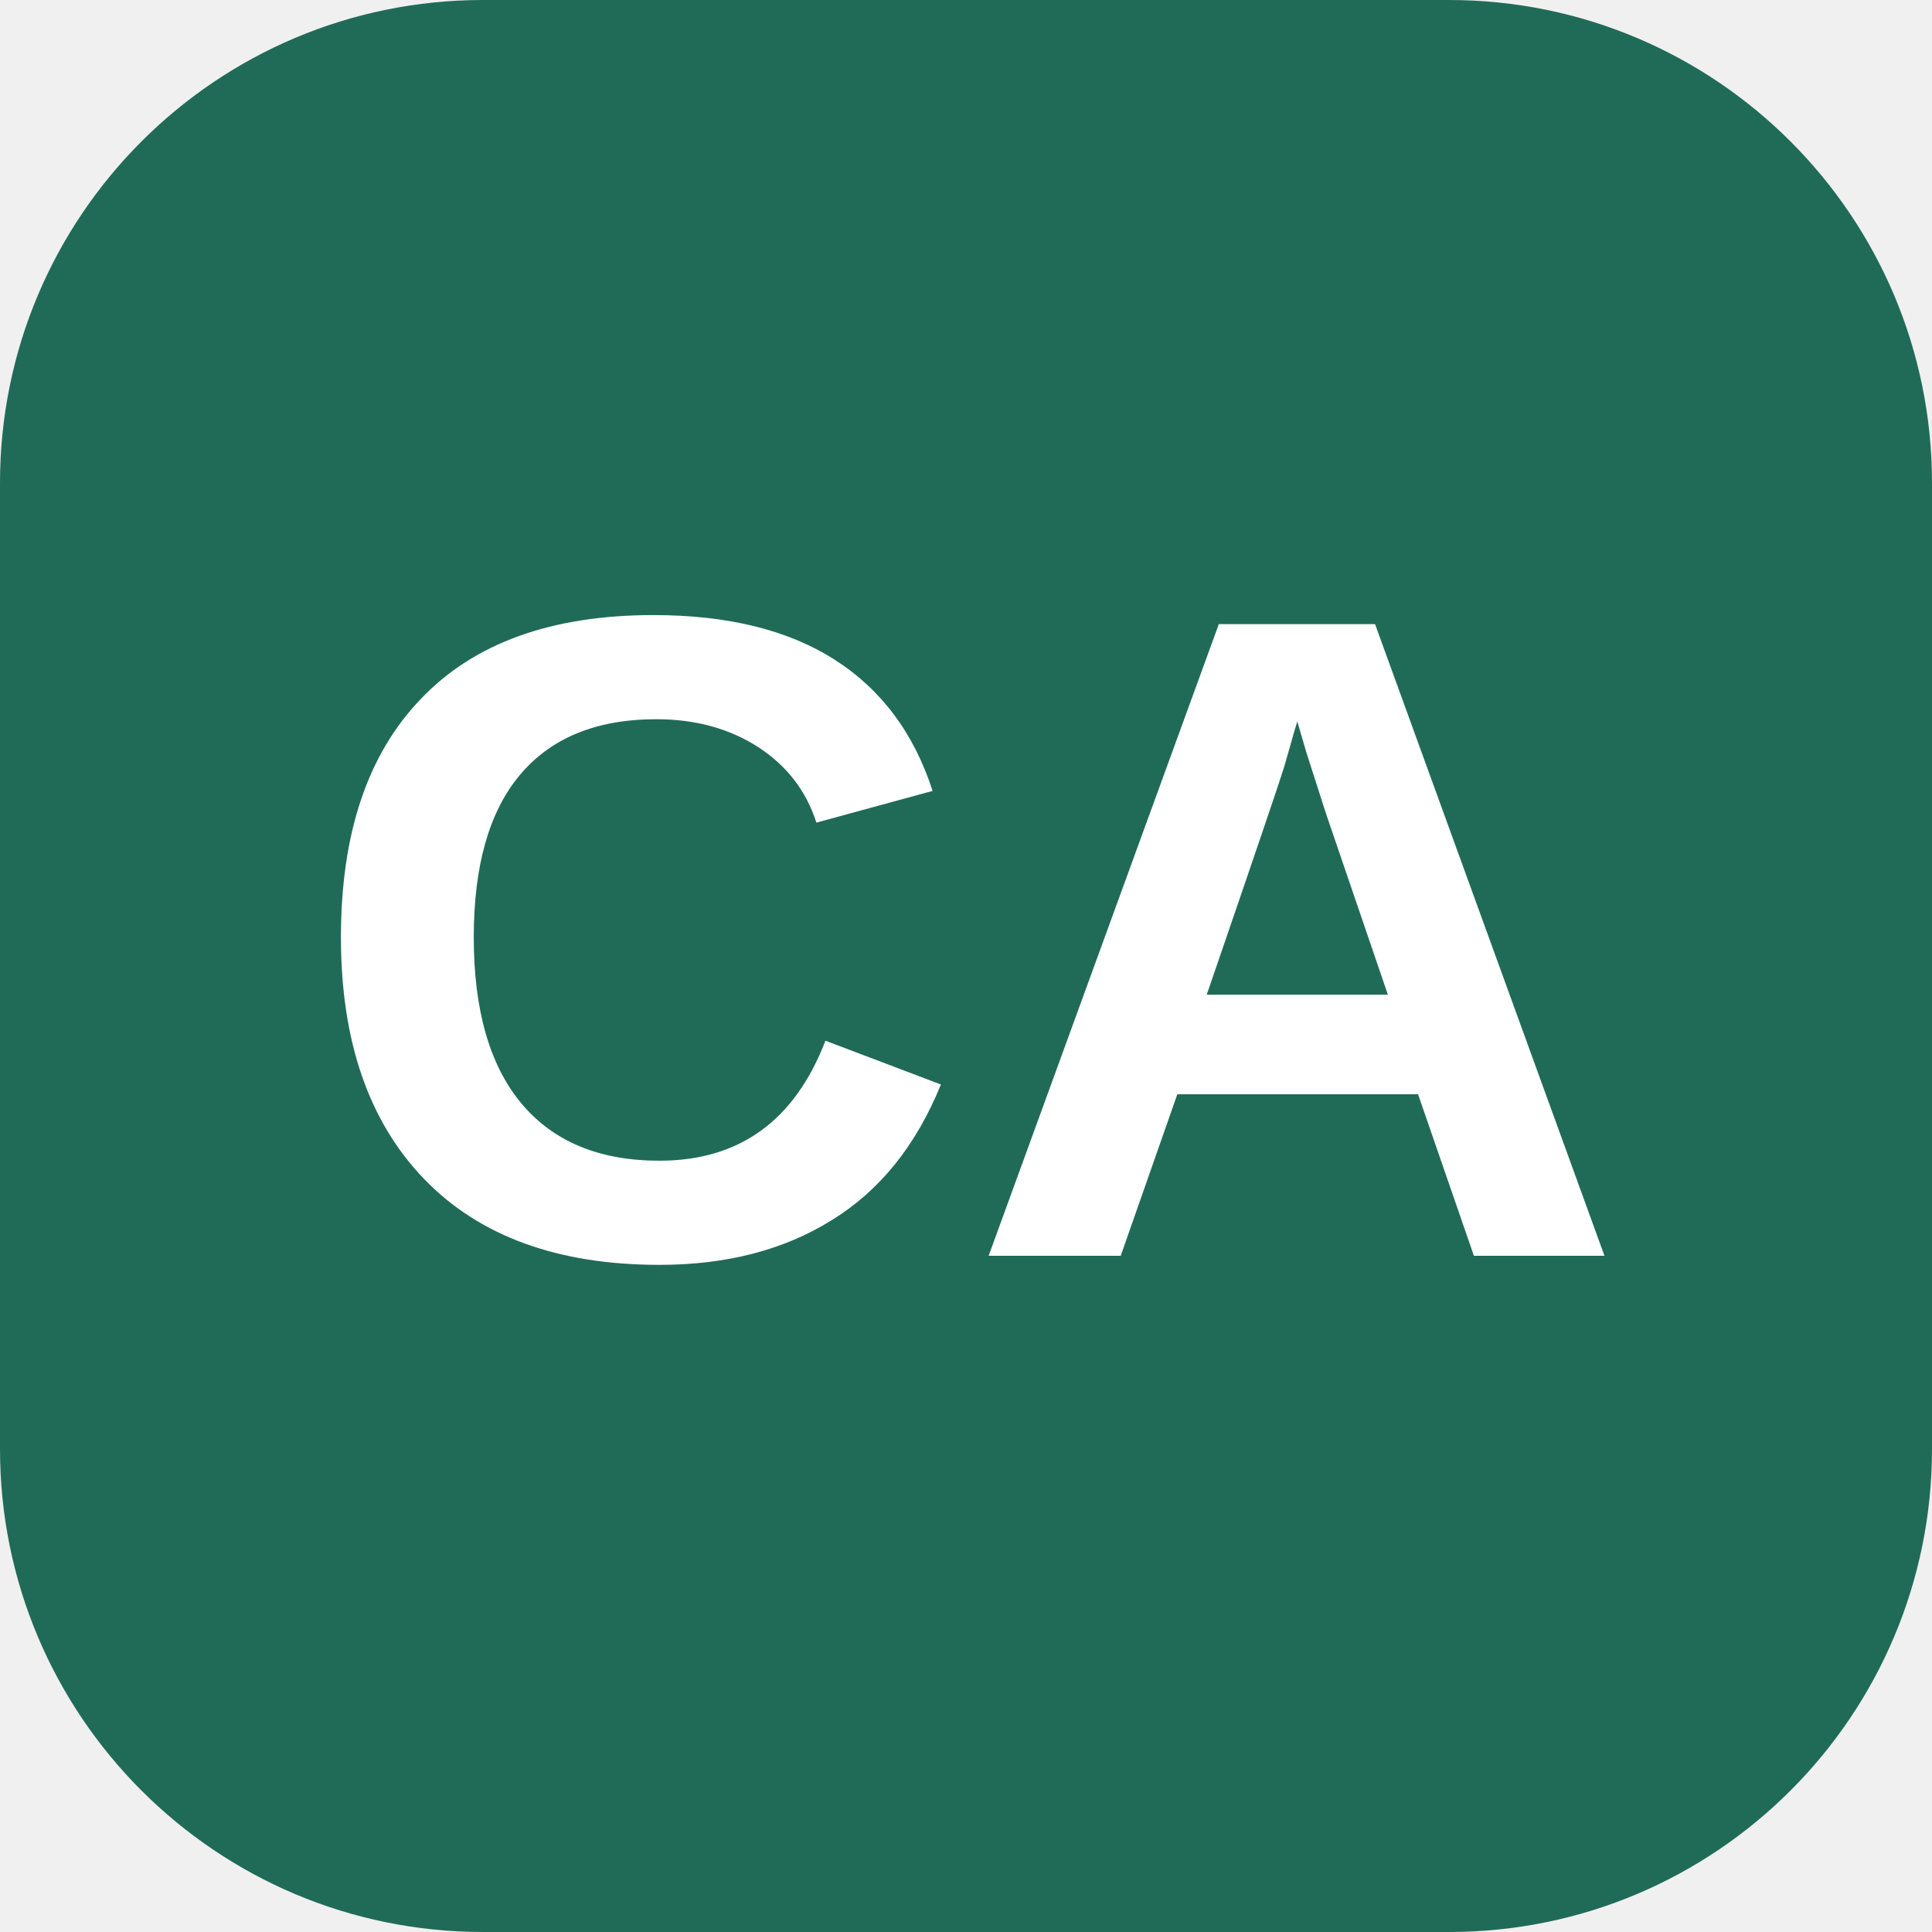
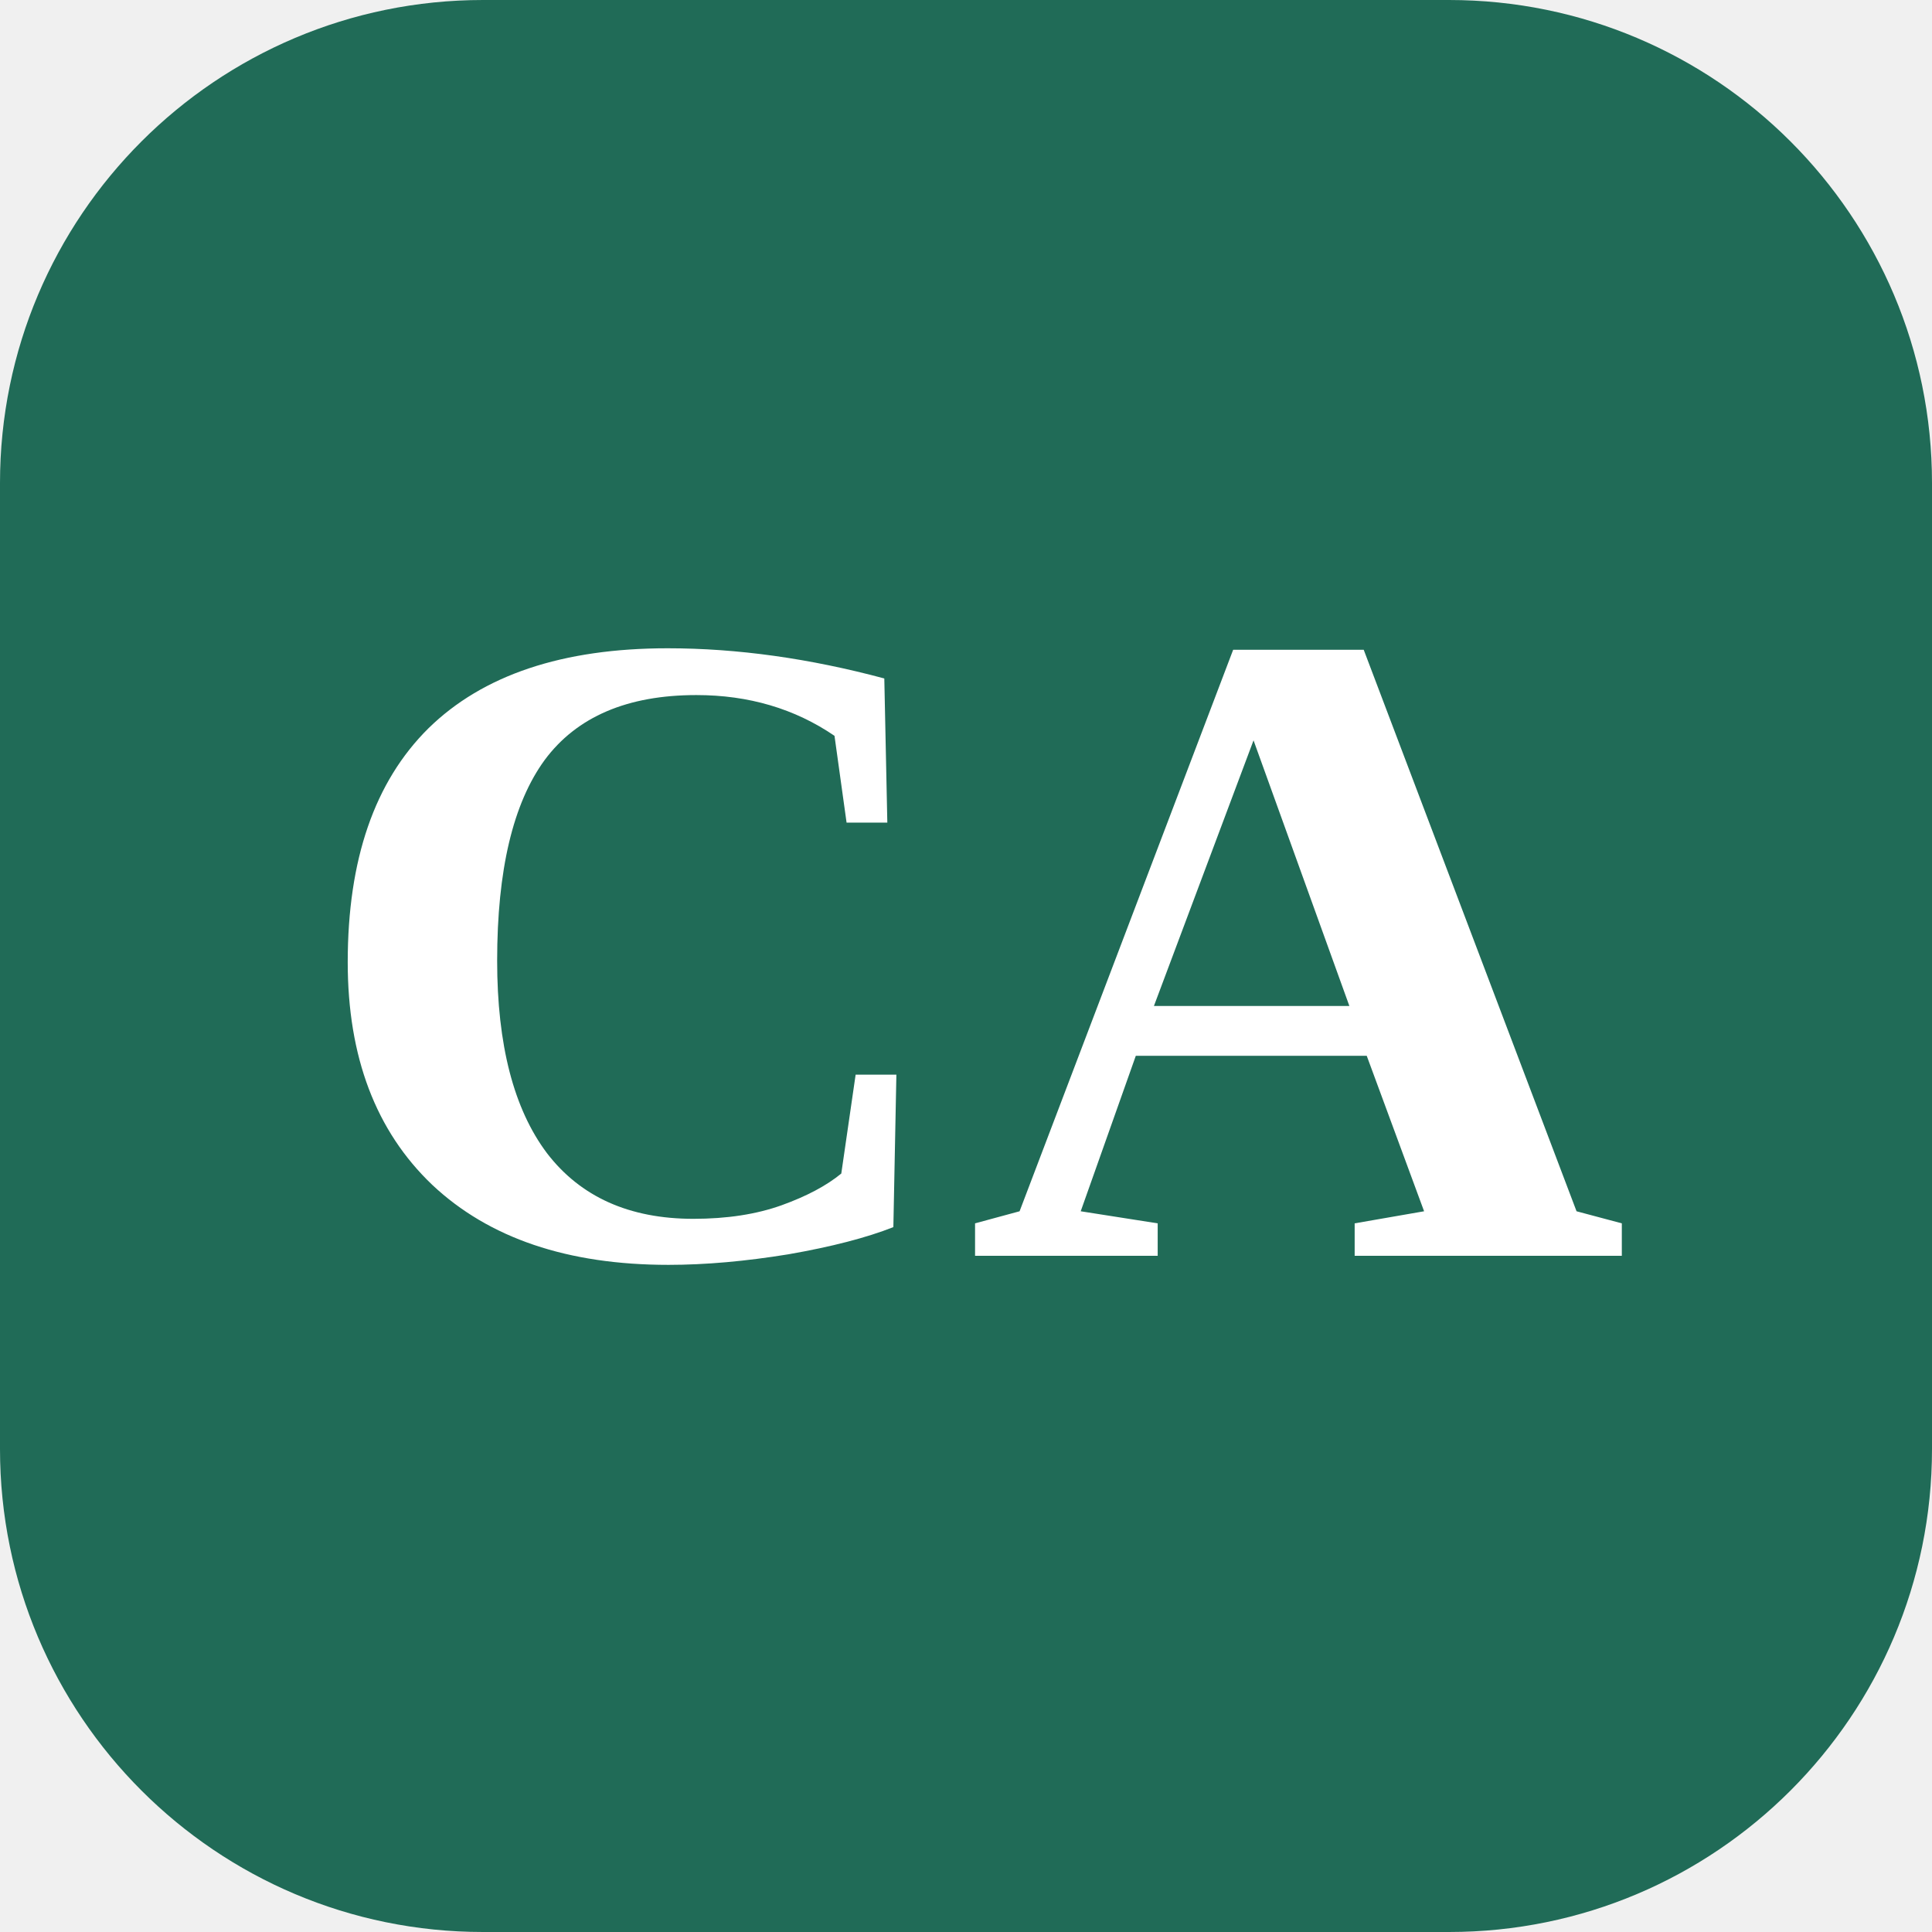
<svg xmlns="http://www.w3.org/2000/svg" viewBox="0 0 40 40">
  <rect width="40" height="40" rx="10" fill="#206b57" />
-   <text x="20" y="26" fill="white" font-family="Arial,sans-serif" font-size="19" font-weight="700" text-anchor="middle">CA</text>
+   <text x="20" y="26" fill="white" font-family="Times New Roman,serif" font-size="19" font-weight="700" text-anchor="middle">CA</text>
</svg>
